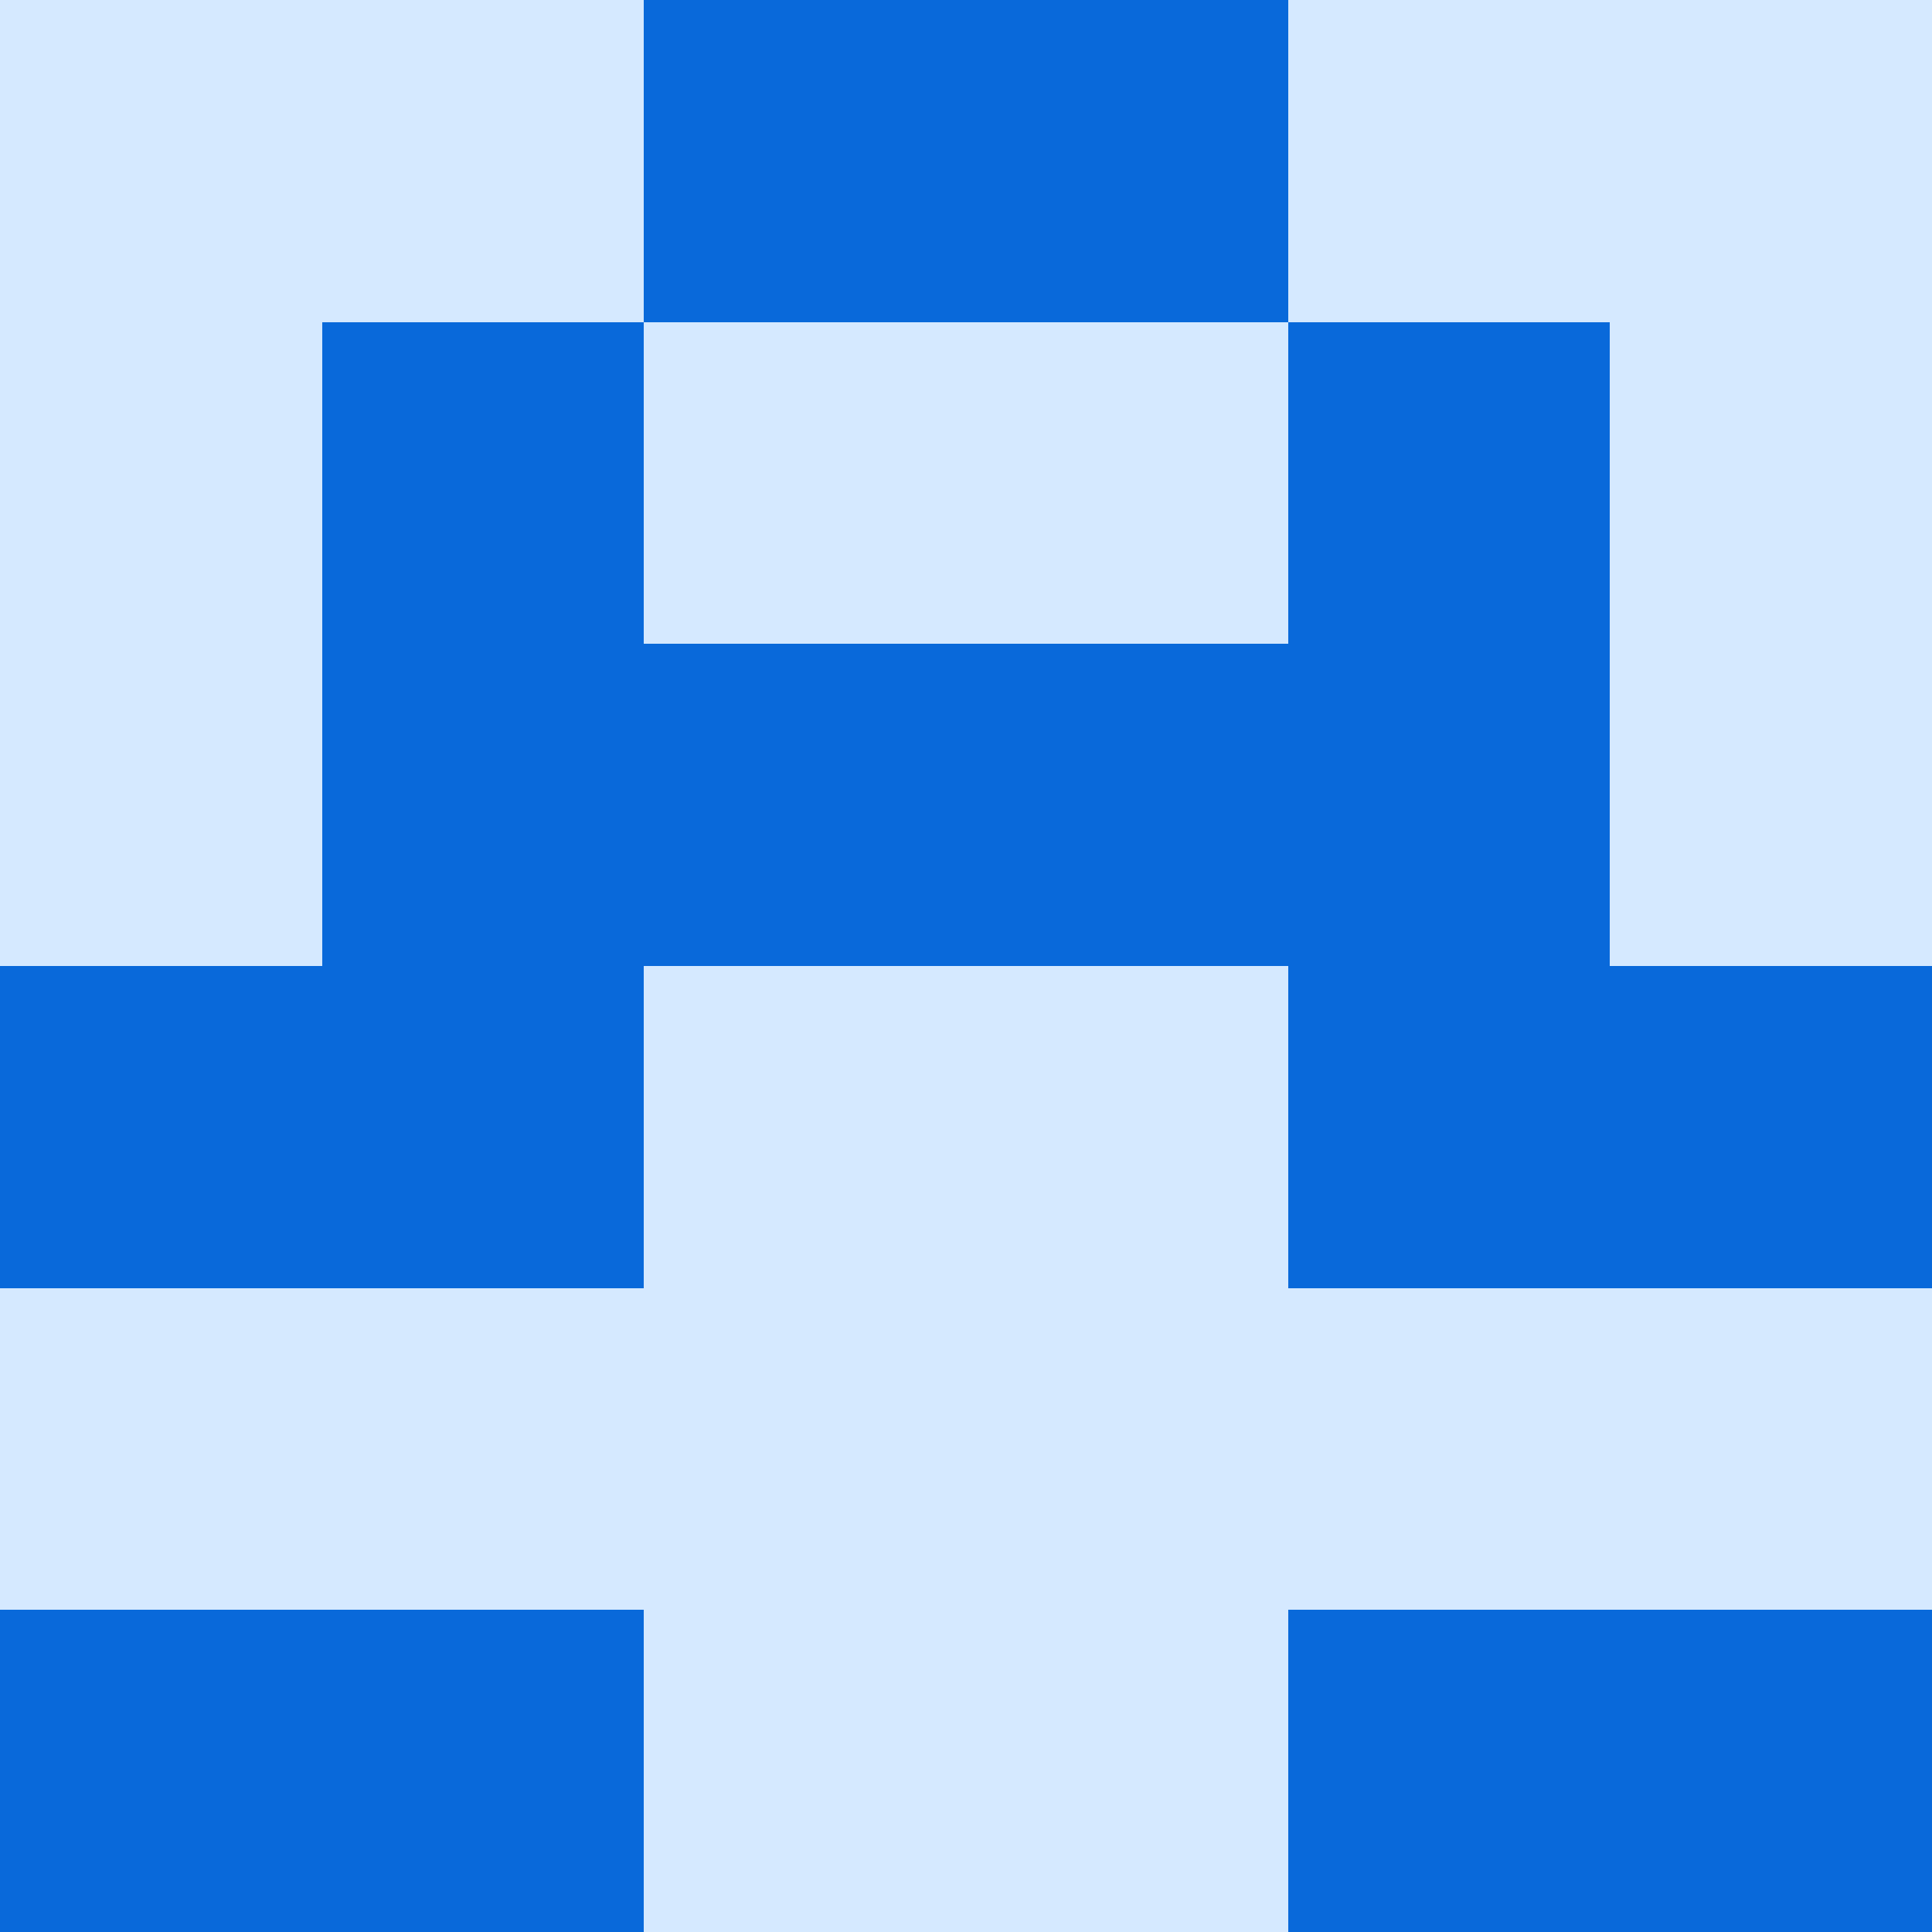
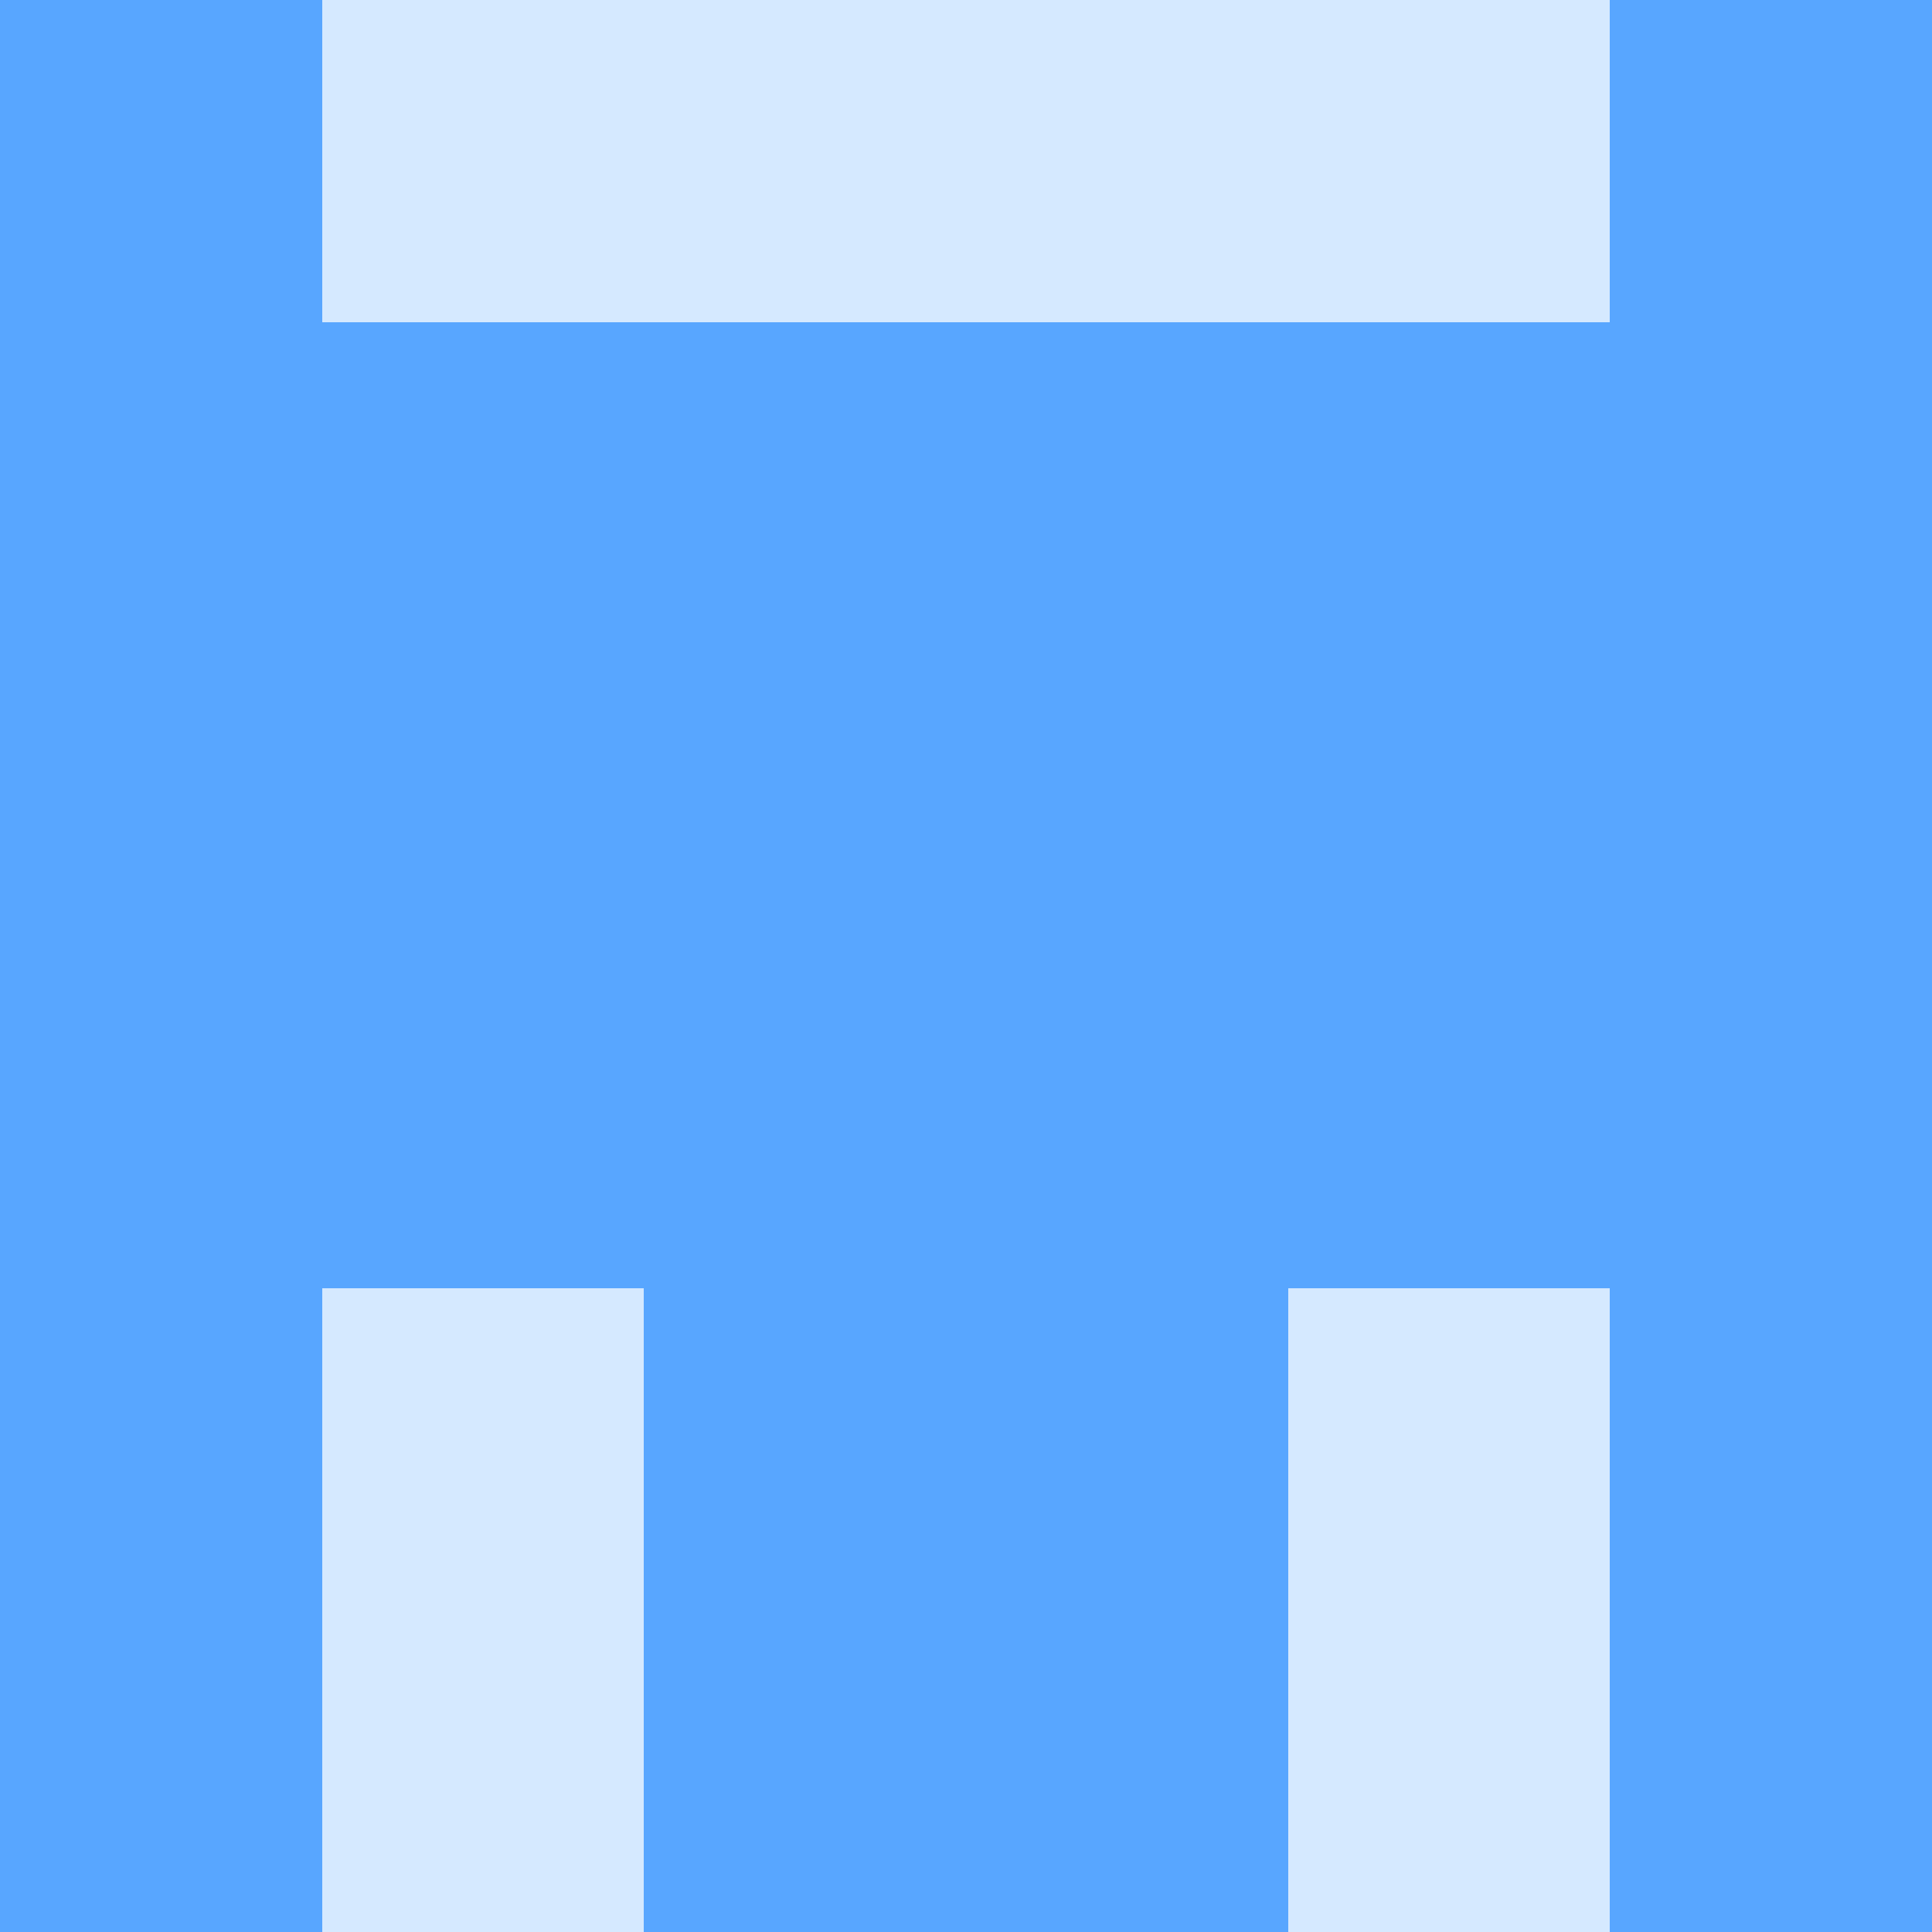
<svg xmlns="http://www.w3.org/2000/svg" viewBox="0 0 48 48" width="192" height="192" shape-rendering="crispEdges">
  <rect width="48" height="48" fill="#58a6ff" opacity="0.25" />
-   <rect x="16" y="0" width="8" height="8" fill="#0969da" />
-   <rect x="24" y="0" width="8" height="8" fill="#0969da" />
-   <rect x="8" y="8" width="8" height="8" fill="#0969da" />
-   <rect x="32" y="8" width="8" height="8" fill="#0969da" />
-   <rect x="8" y="16" width="8" height="8" fill="#0969da" />
-   <rect x="32" y="16" width="8" height="8" fill="#0969da" />
-   <rect x="16" y="16" width="8" height="8" fill="#0969da" />
-   <rect x="24" y="16" width="8" height="8" fill="#0969da" />
-   <rect x="0" y="24" width="8" height="8" fill="#0969da" />
-   <rect x="40" y="24" width="8" height="8" fill="#0969da" />
-   <rect x="8" y="24" width="8" height="8" fill="#0969da" />
-   <rect x="32" y="24" width="8" height="8" fill="#0969da" />
-   <rect x="0" y="40" width="8" height="8" fill="#0969da" />
-   <rect x="40" y="40" width="8" height="8" fill="#0969da" />
-   <rect x="8" y="40" width="8" height="8" fill="#0969da" />
-   <rect x="32" y="40" width="8" height="8" fill="#0969da" />
+   <rect x="0" y="0" width="8" height="8" fill="#58a6ff" />
+   <rect x="40" y="0" width="8" height="8" fill="#58a6ff" />
+   <rect x="0" y="8" width="8" height="8" fill="#58a6ff" />
+   <rect x="40" y="8" width="8" height="8" fill="#58a6ff" />
+   <rect x="8" y="8" width="8" height="8" fill="#58a6ff" />
+   <rect x="32" y="8" width="8" height="8" fill="#58a6ff" />
+   <rect x="16" y="8" width="8" height="8" fill="#58a6ff" />
+   <rect x="24" y="8" width="8" height="8" fill="#58a6ff" />
+   <rect x="0" y="16" width="8" height="8" fill="#58a6ff" />
+   <rect x="40" y="16" width="8" height="8" fill="#58a6ff" />
+   <rect x="8" y="16" width="8" height="8" fill="#58a6ff" />
+   <rect x="32" y="16" width="8" height="8" fill="#58a6ff" />
+   <rect x="16" y="16" width="8" height="8" fill="#58a6ff" />
+   <rect x="24" y="16" width="8" height="8" fill="#58a6ff" />
+   <rect x="0" y="24" width="8" height="8" fill="#58a6ff" />
+   <rect x="40" y="24" width="8" height="8" fill="#58a6ff" />
+   <rect x="8" y="24" width="8" height="8" fill="#58a6ff" />
+   <rect x="32" y="24" width="8" height="8" fill="#58a6ff" />
+   <rect x="16" y="24" width="8" height="8" fill="#58a6ff" />
+   <rect x="24" y="24" width="8" height="8" fill="#58a6ff" />
+   <rect x="0" y="32" width="8" height="8" fill="#58a6ff" />
+   <rect x="40" y="32" width="8" height="8" fill="#58a6ff" />
+   <rect x="16" y="32" width="8" height="8" fill="#58a6ff" />
+   <rect x="24" y="32" width="8" height="8" fill="#58a6ff" />
+   <rect x="0" y="40" width="8" height="8" fill="#58a6ff" />
+   <rect x="40" y="40" width="8" height="8" fill="#58a6ff" />
+   <rect x="16" y="40" width="8" height="8" fill="#58a6ff" />
+   <rect x="24" y="40" width="8" height="8" fill="#58a6ff" />
</svg>
